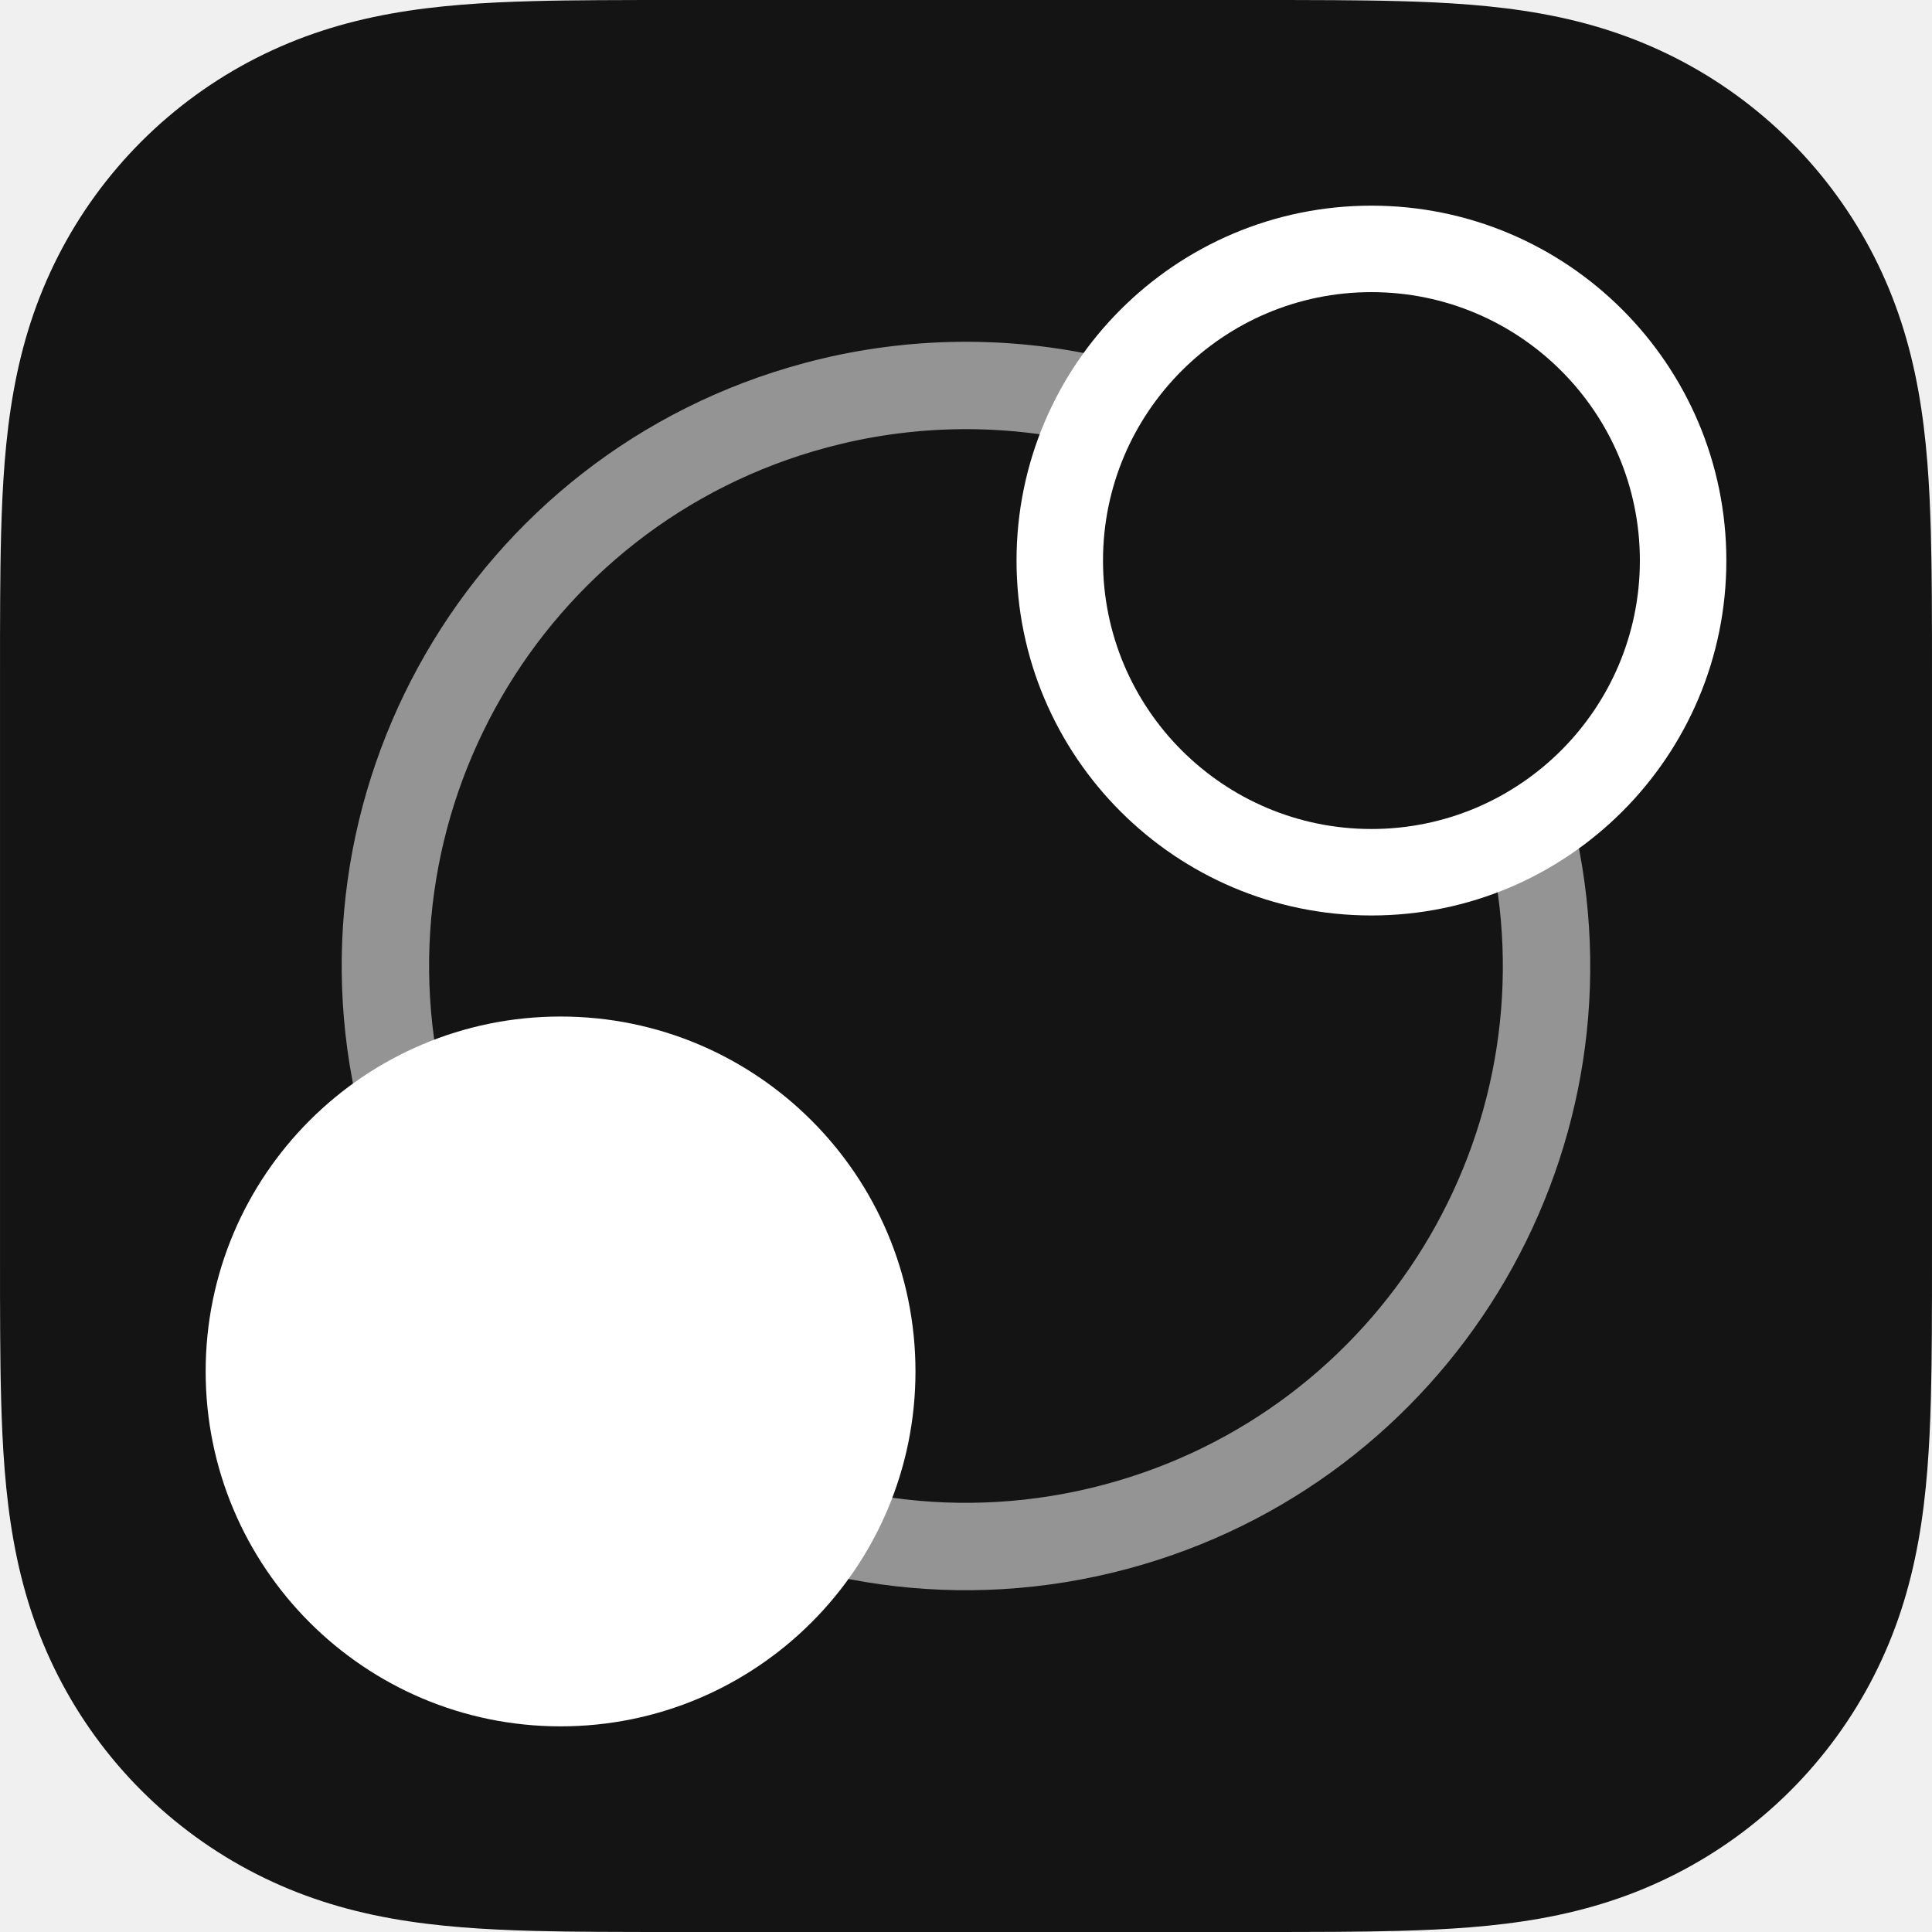
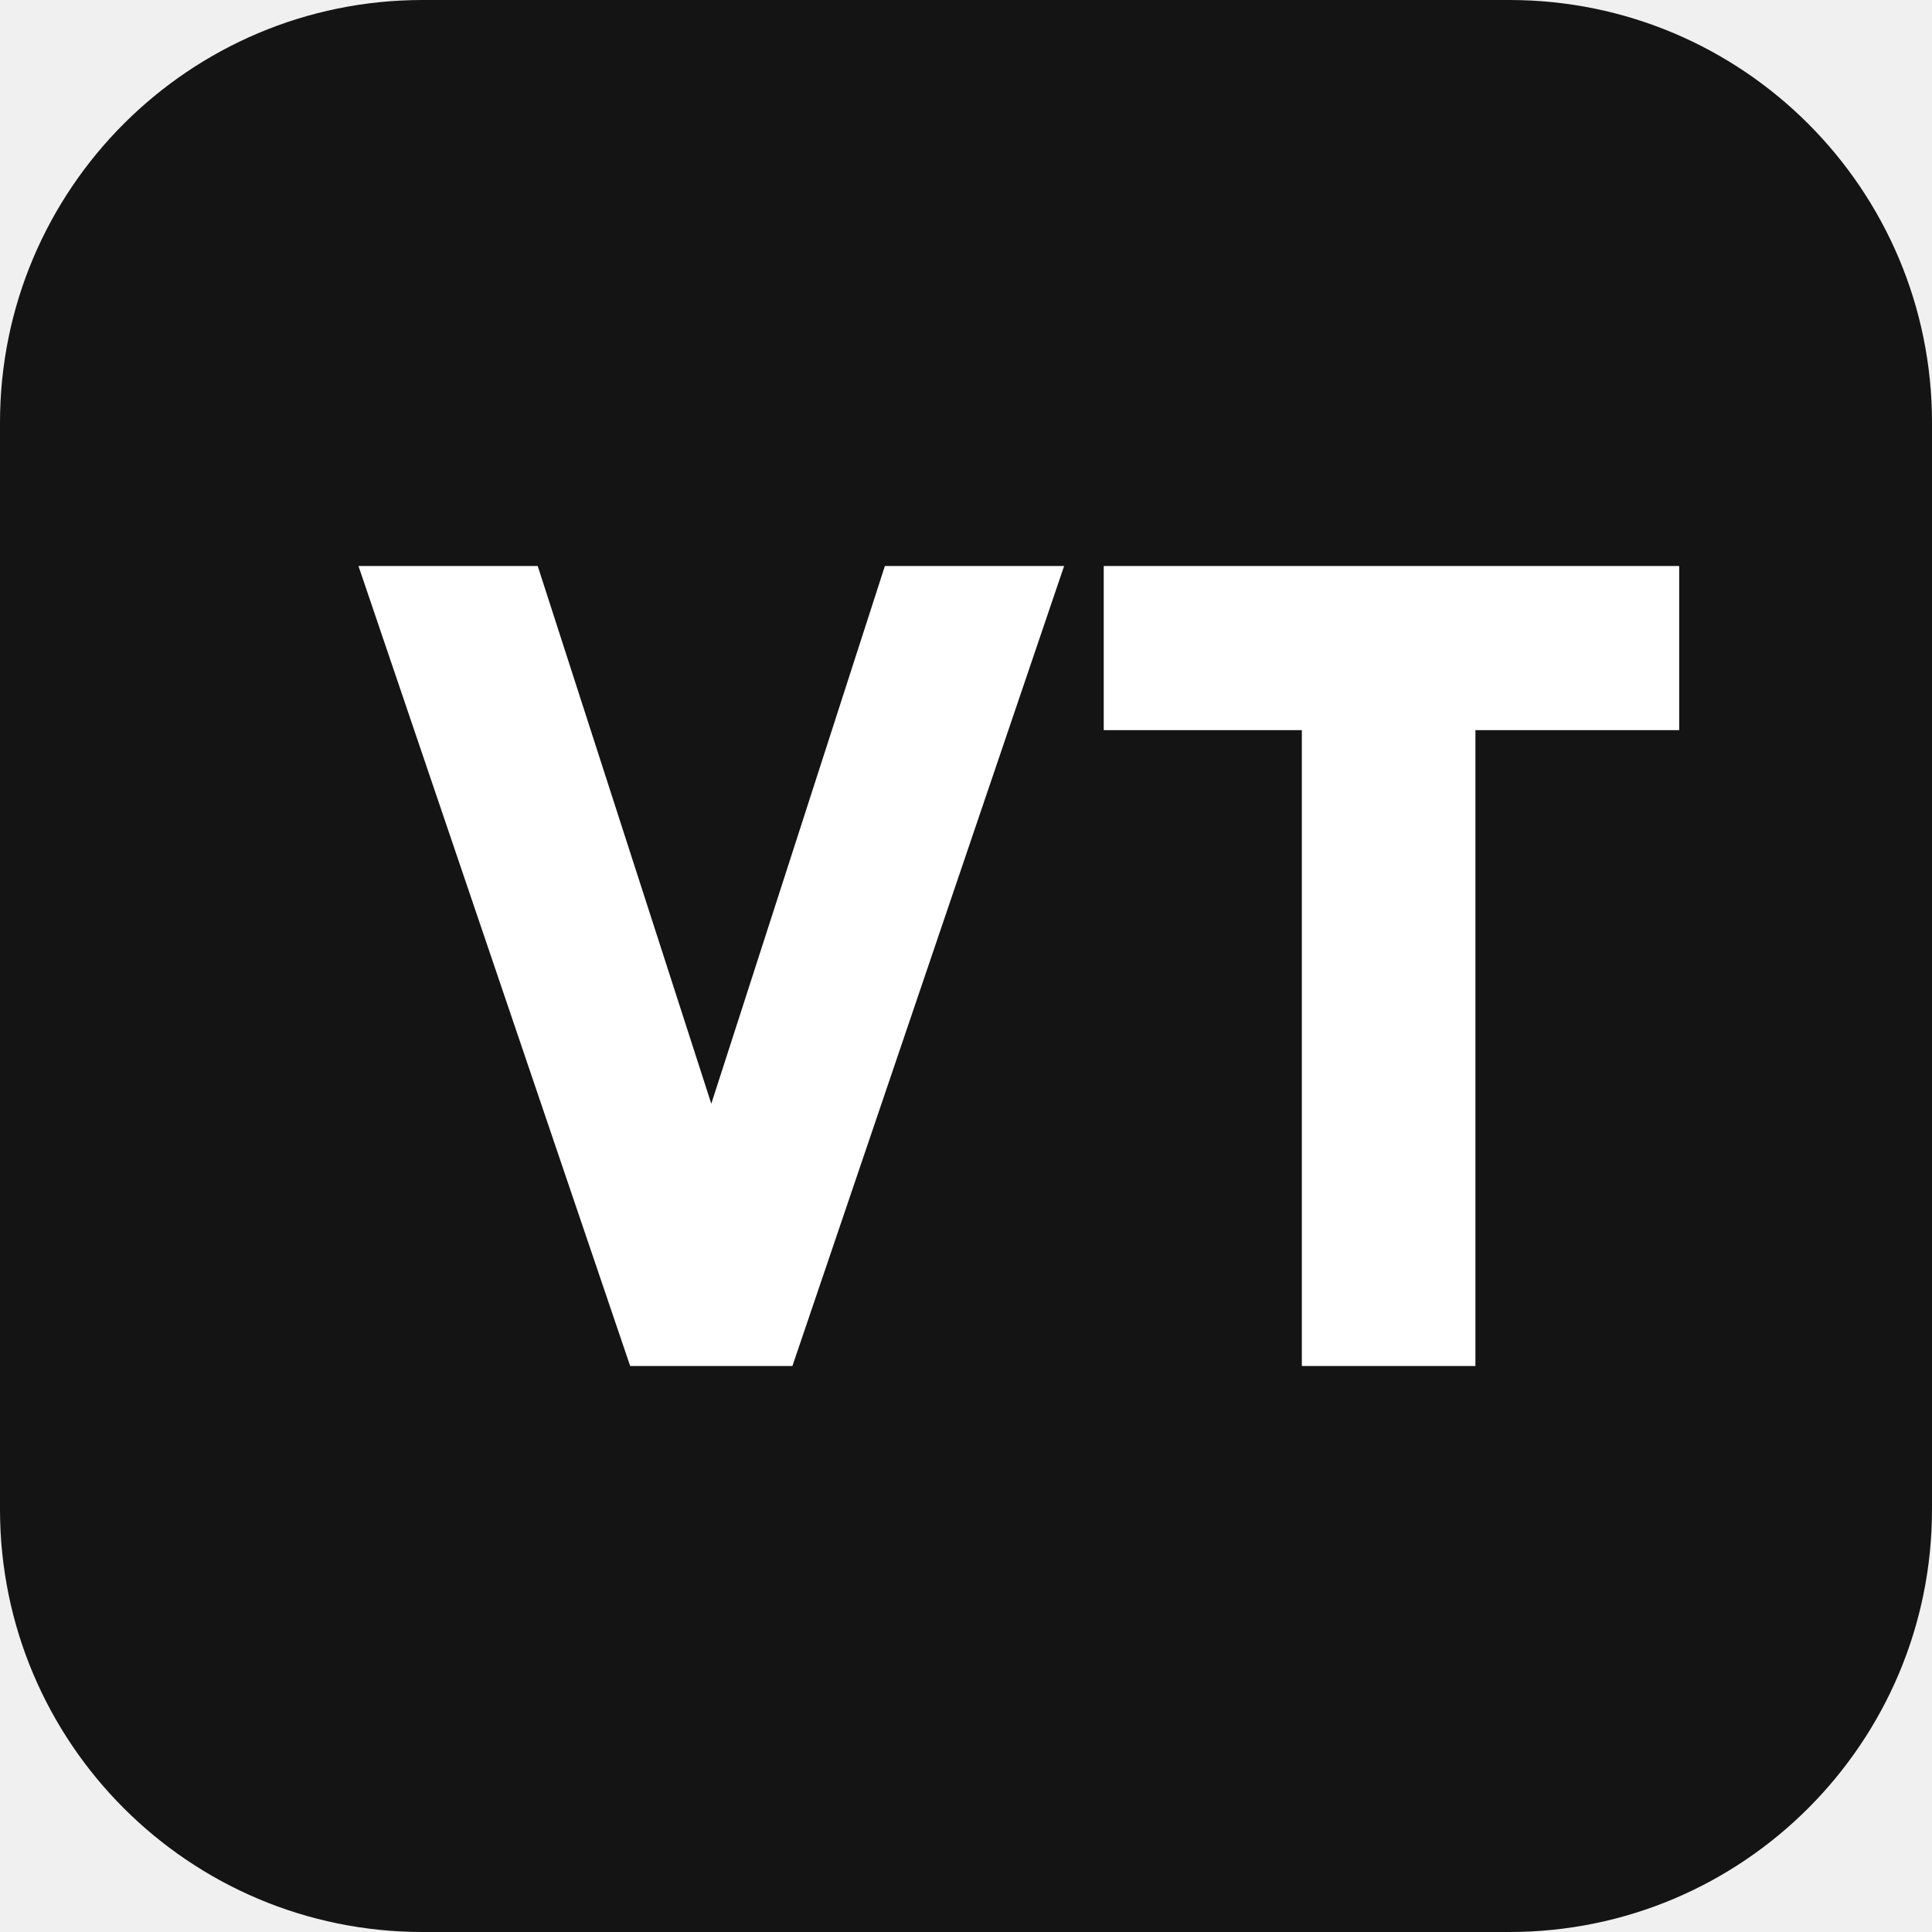
- <svg xmlns="http://www.w3.org/2000/svg" width="100%" height="100%" viewBox="0 0 1024 1024" version="1.1" xml:space="preserve" style="fill-rule:evenodd;clip-rule:evenodd;stroke-linejoin:round;stroke-miterlimit:2;">
-   <path d="M1023.994,665.998C1023.994,679.668 1024,693.336 1023.914,707.006C1023.847,718.519 1023.715,730.031 1023.403,741.541C1022.723,766.623 1021.247,791.924 1016.788,816.727C1012.265,841.89 1004.883,865.309 993.246,888.171C981.808,910.642 966.862,931.205 949.033,949.033C931.205,966.862 910.642,981.808 888.171,993.246C865.309,1004.883 841.89,1012.265 816.727,1016.788C791.924,1021.247 766.623,1022.723 741.541,1023.403C730.031,1023.715 718.519,1023.847 707.006,1023.914C693.336,1024 679.668,1023.994 665.998,1023.994L358.002,1023.994C344.332,1023.994 330.664,1024 316.994,1023.914C305.481,1023.847 293.969,1023.715 282.459,1023.403C257.377,1022.723 232.076,1021.247 207.272,1016.788C182.11,1012.265 158.691,1004.883 135.829,993.246C113.358,981.808 92.795,966.862 74.967,949.033C57.138,931.205 42.192,910.642 30.754,888.171C19.117,865.309 11.735,841.89 7.212,816.727C2.753,791.924 1.277,766.623 0.597,741.541C0.285,730.031 0.153,718.519 0.086,707.006C0,693.336 0.006,679.668 0.006,665.998L0.006,358.002C0.006,344.332 0,330.664 0.086,316.994C0.153,305.481 0.285,293.969 0.597,282.459C1.277,257.377 2.753,232.076 7.212,207.272C11.735,182.11 19.117,158.691 30.754,135.829C42.192,113.358 57.138,92.795 74.967,74.967C92.795,57.138 113.358,42.192 135.829,30.754C158.691,19.117 182.11,11.735 207.272,7.212C232.076,2.753 257.377,1.277 282.459,0.597C293.969,0.285 305.481,0.153 316.994,0.086C330.664,0 344.332,0.006 358.002,0.006L665.998,0.006C679.668,0.006 693.336,0 707.006,0.086C718.519,0.153 730.031,0.285 741.541,0.597C766.623,1.277 791.924,2.753 816.727,7.212C841.89,11.735 865.309,19.117 888.171,30.754C910.642,42.192 931.205,57.138 949.033,74.967C966.862,92.795 981.808,113.358 993.246,135.829C1004.883,158.691 1012.265,182.11 1016.788,207.272C1021.247,232.076 1022.723,257.377 1023.403,282.459C1023.715,293.969 1023.847,305.481 1023.914,316.994C1024,330.664 1023.994,344.332 1023.994,358.002L1023.994,665.998Z" style="fill:rgb(20,20,20);" />
-   <g transform="matrix(1,0,0,1,0.001713,-0.000688)">
-     <g transform="matrix(0.939904,0,0,0.939904,30.76943,30.76674)">
-       <g transform="matrix(-0.232199,0,0,0.232199,1384.404,-416.7918)">
-         <g transform="matrix(0.573992,-2.142166,2.142166,0.573992,-5516.073,4432.117)">
-           <path d="M1234.728,3305.937C871.642,3324.965 587,3624.915 587,3988.5C587,4365.734 893.266,4672 1270.5,4672C1647.734,4672 1954,4365.734 1954,3988.5C1954,3880.637 1928.472,3774.304 1879.503,3678.197L1794.243,3721.64C1836.356,3804.292 1858.31,3895.737 1858.31,3988.5C1858.31,4312.921 1594.921,4576.31 1270.5,4576.31C946.079,4576.31 682.69,4312.921 682.69,3988.5C682.69,3675.817 927.482,3417.86 1239.736,3401.496L1234.728,3305.937Z" style="fill:rgb(148,148,148);" />
-         </g>
-         <g transform="matrix(1.261034,0,0,1.261034,1170.373,-2014.261)">
-           <path d="M1270.5,3305C893.266,3305 587,3611.266 587,3988.5C587,4365.734 893.266,4672 1270.5,4672C1647.734,4672 1954,4365.734 1954,3988.5C1954,3611.266 1647.734,3305 1270.5,3305ZM1270.5,3471.537C1555.819,3471.537 1787.463,3703.181 1787.463,3988.5C1787.463,4273.819 1555.819,4505.463 1270.5,4505.463C985.181,4505.463 753.537,4273.819 753.537,3988.5C753.537,3703.181 985.181,3471.537 1270.5,3471.537Z" style="fill:white;" />
-         </g>
-         <g transform="matrix(1.261034,0,0,1.261034,3139.627,-45.00741)">
-           <circle cx="1270.5" cy="3988.5" r="683.5" style="fill:white;" />
-         </g>
-       </g>
-     </g>
-   </g>
+ <svg xmlns="http://www.w3.org/2000/svg" width="1024" height="1024" viewBox="0 0 1024 1024">
+   <rect width="1024" height="1024" rx="224" fill="#141414" />
+   <path d="M190 300H285L377 585L469 300H564L420 724H334Z M585 300H890V387H782V724H690V387H585Z" fill="#fff" />
</svg>
